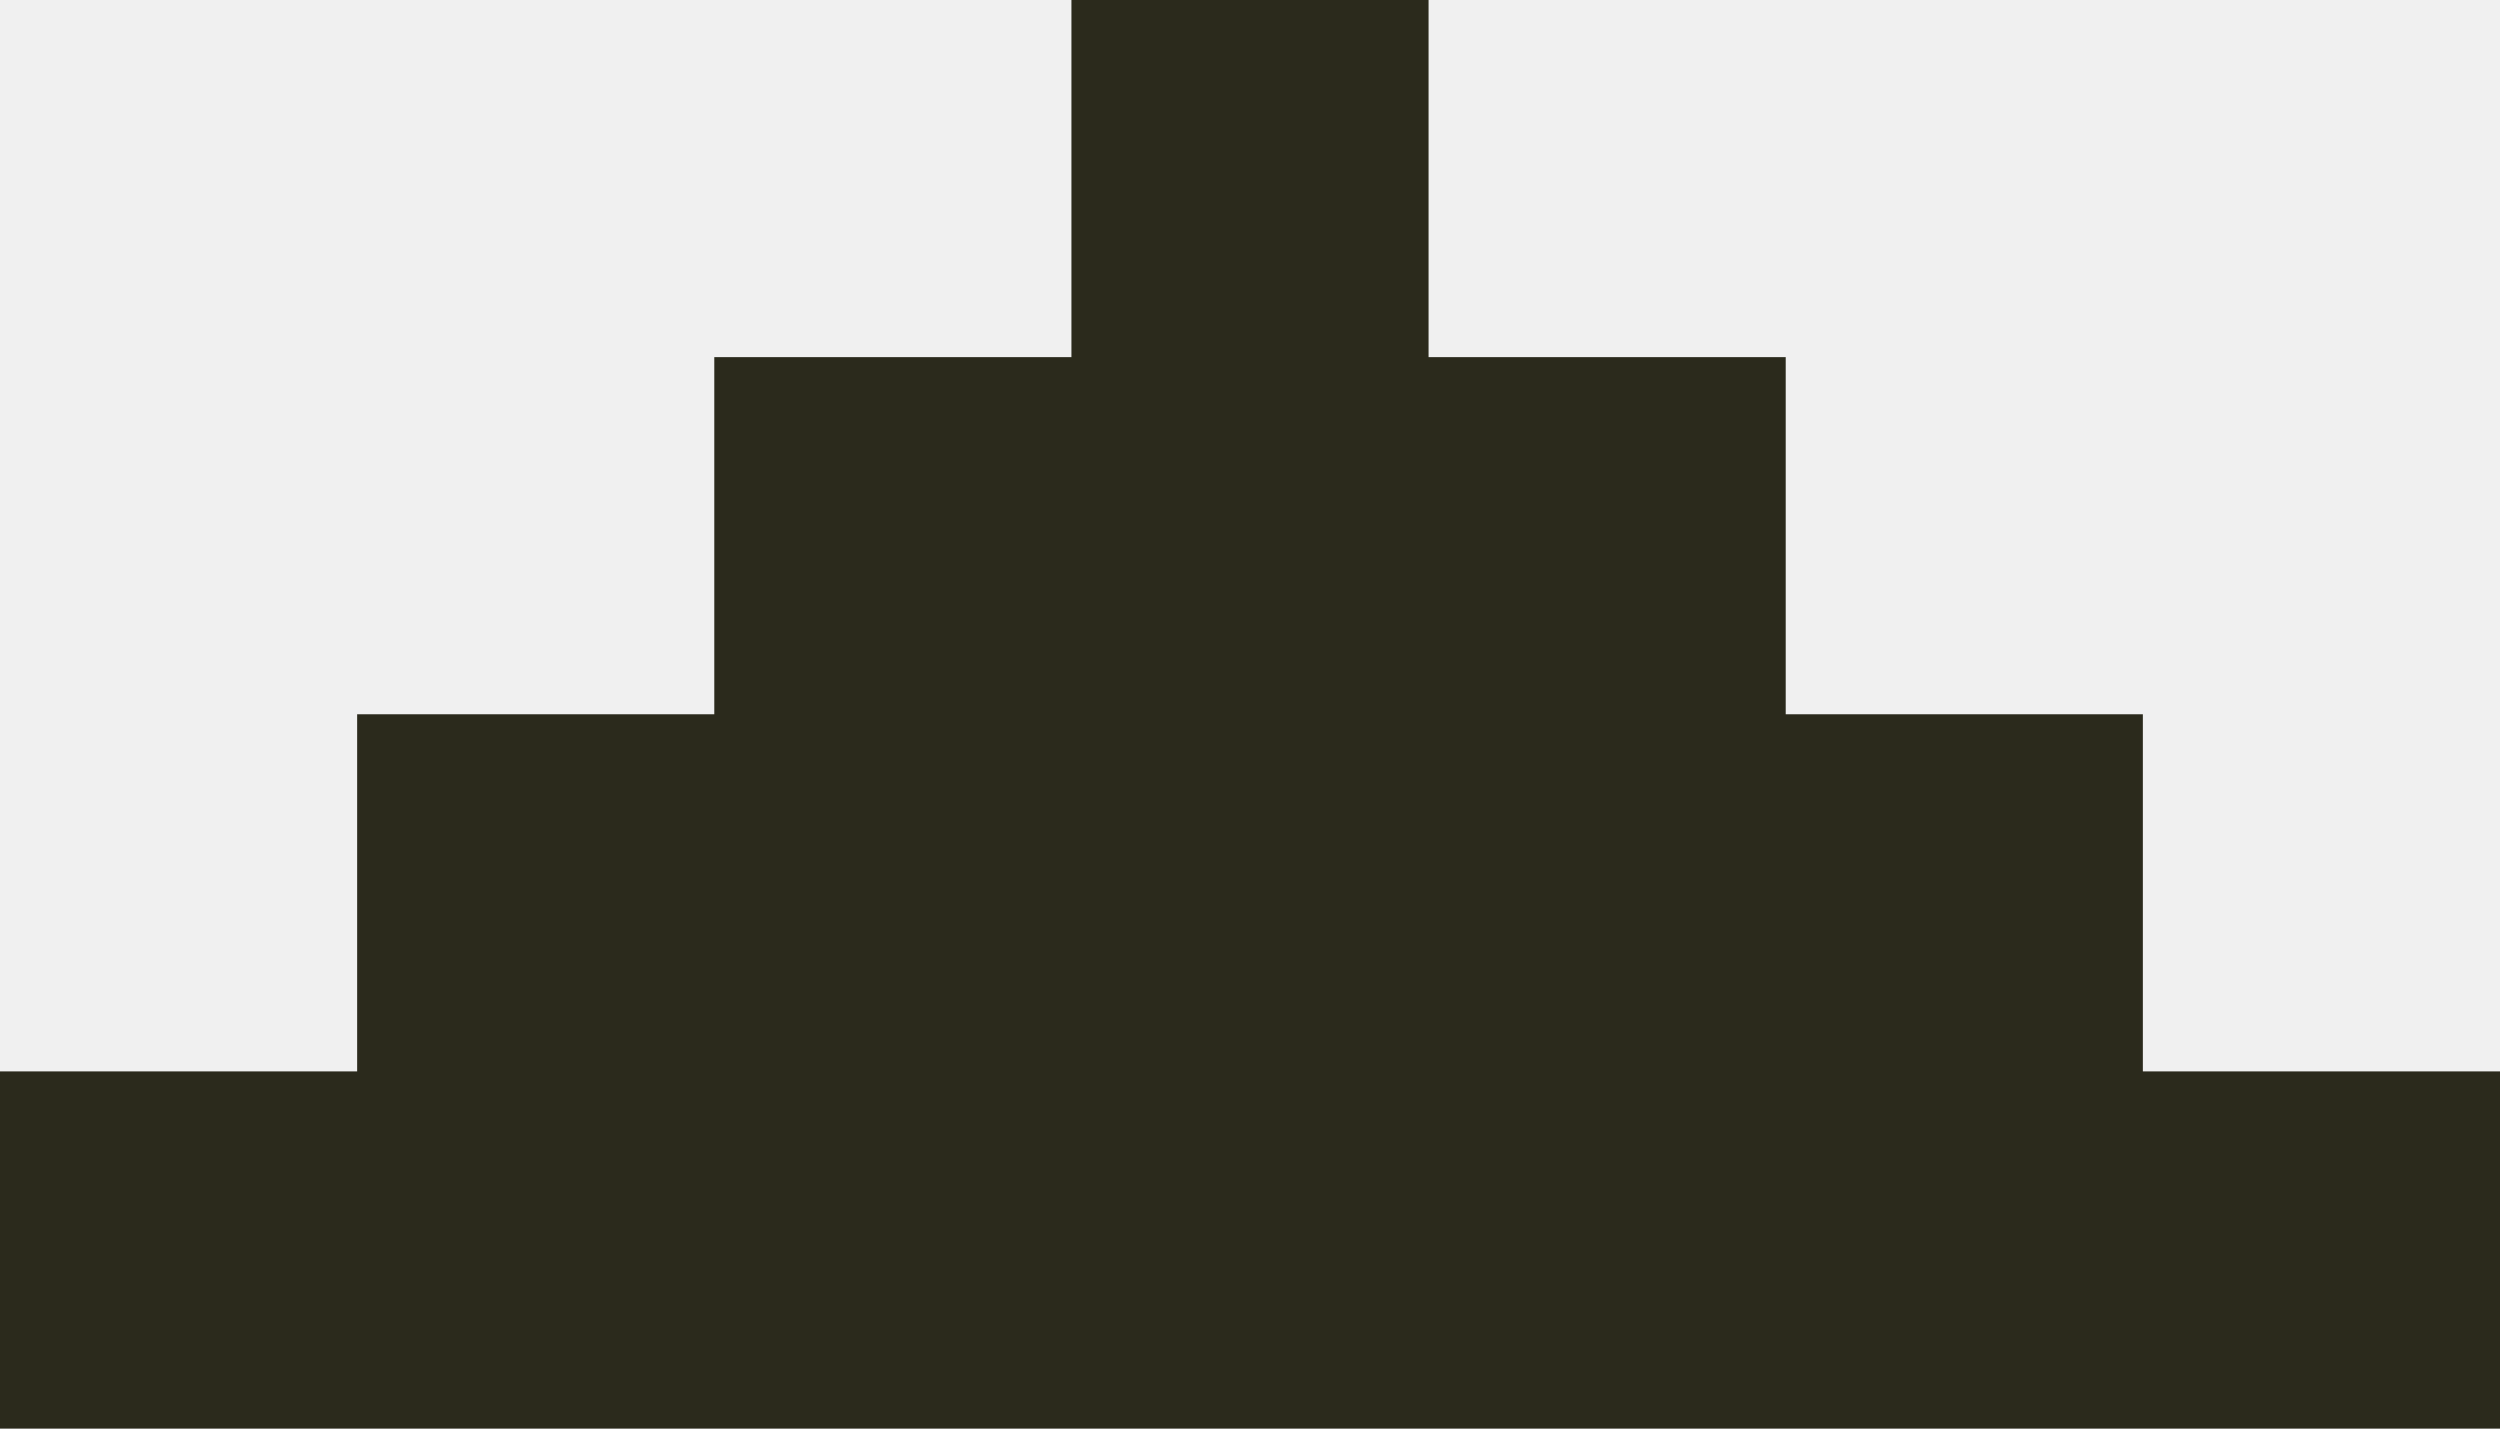
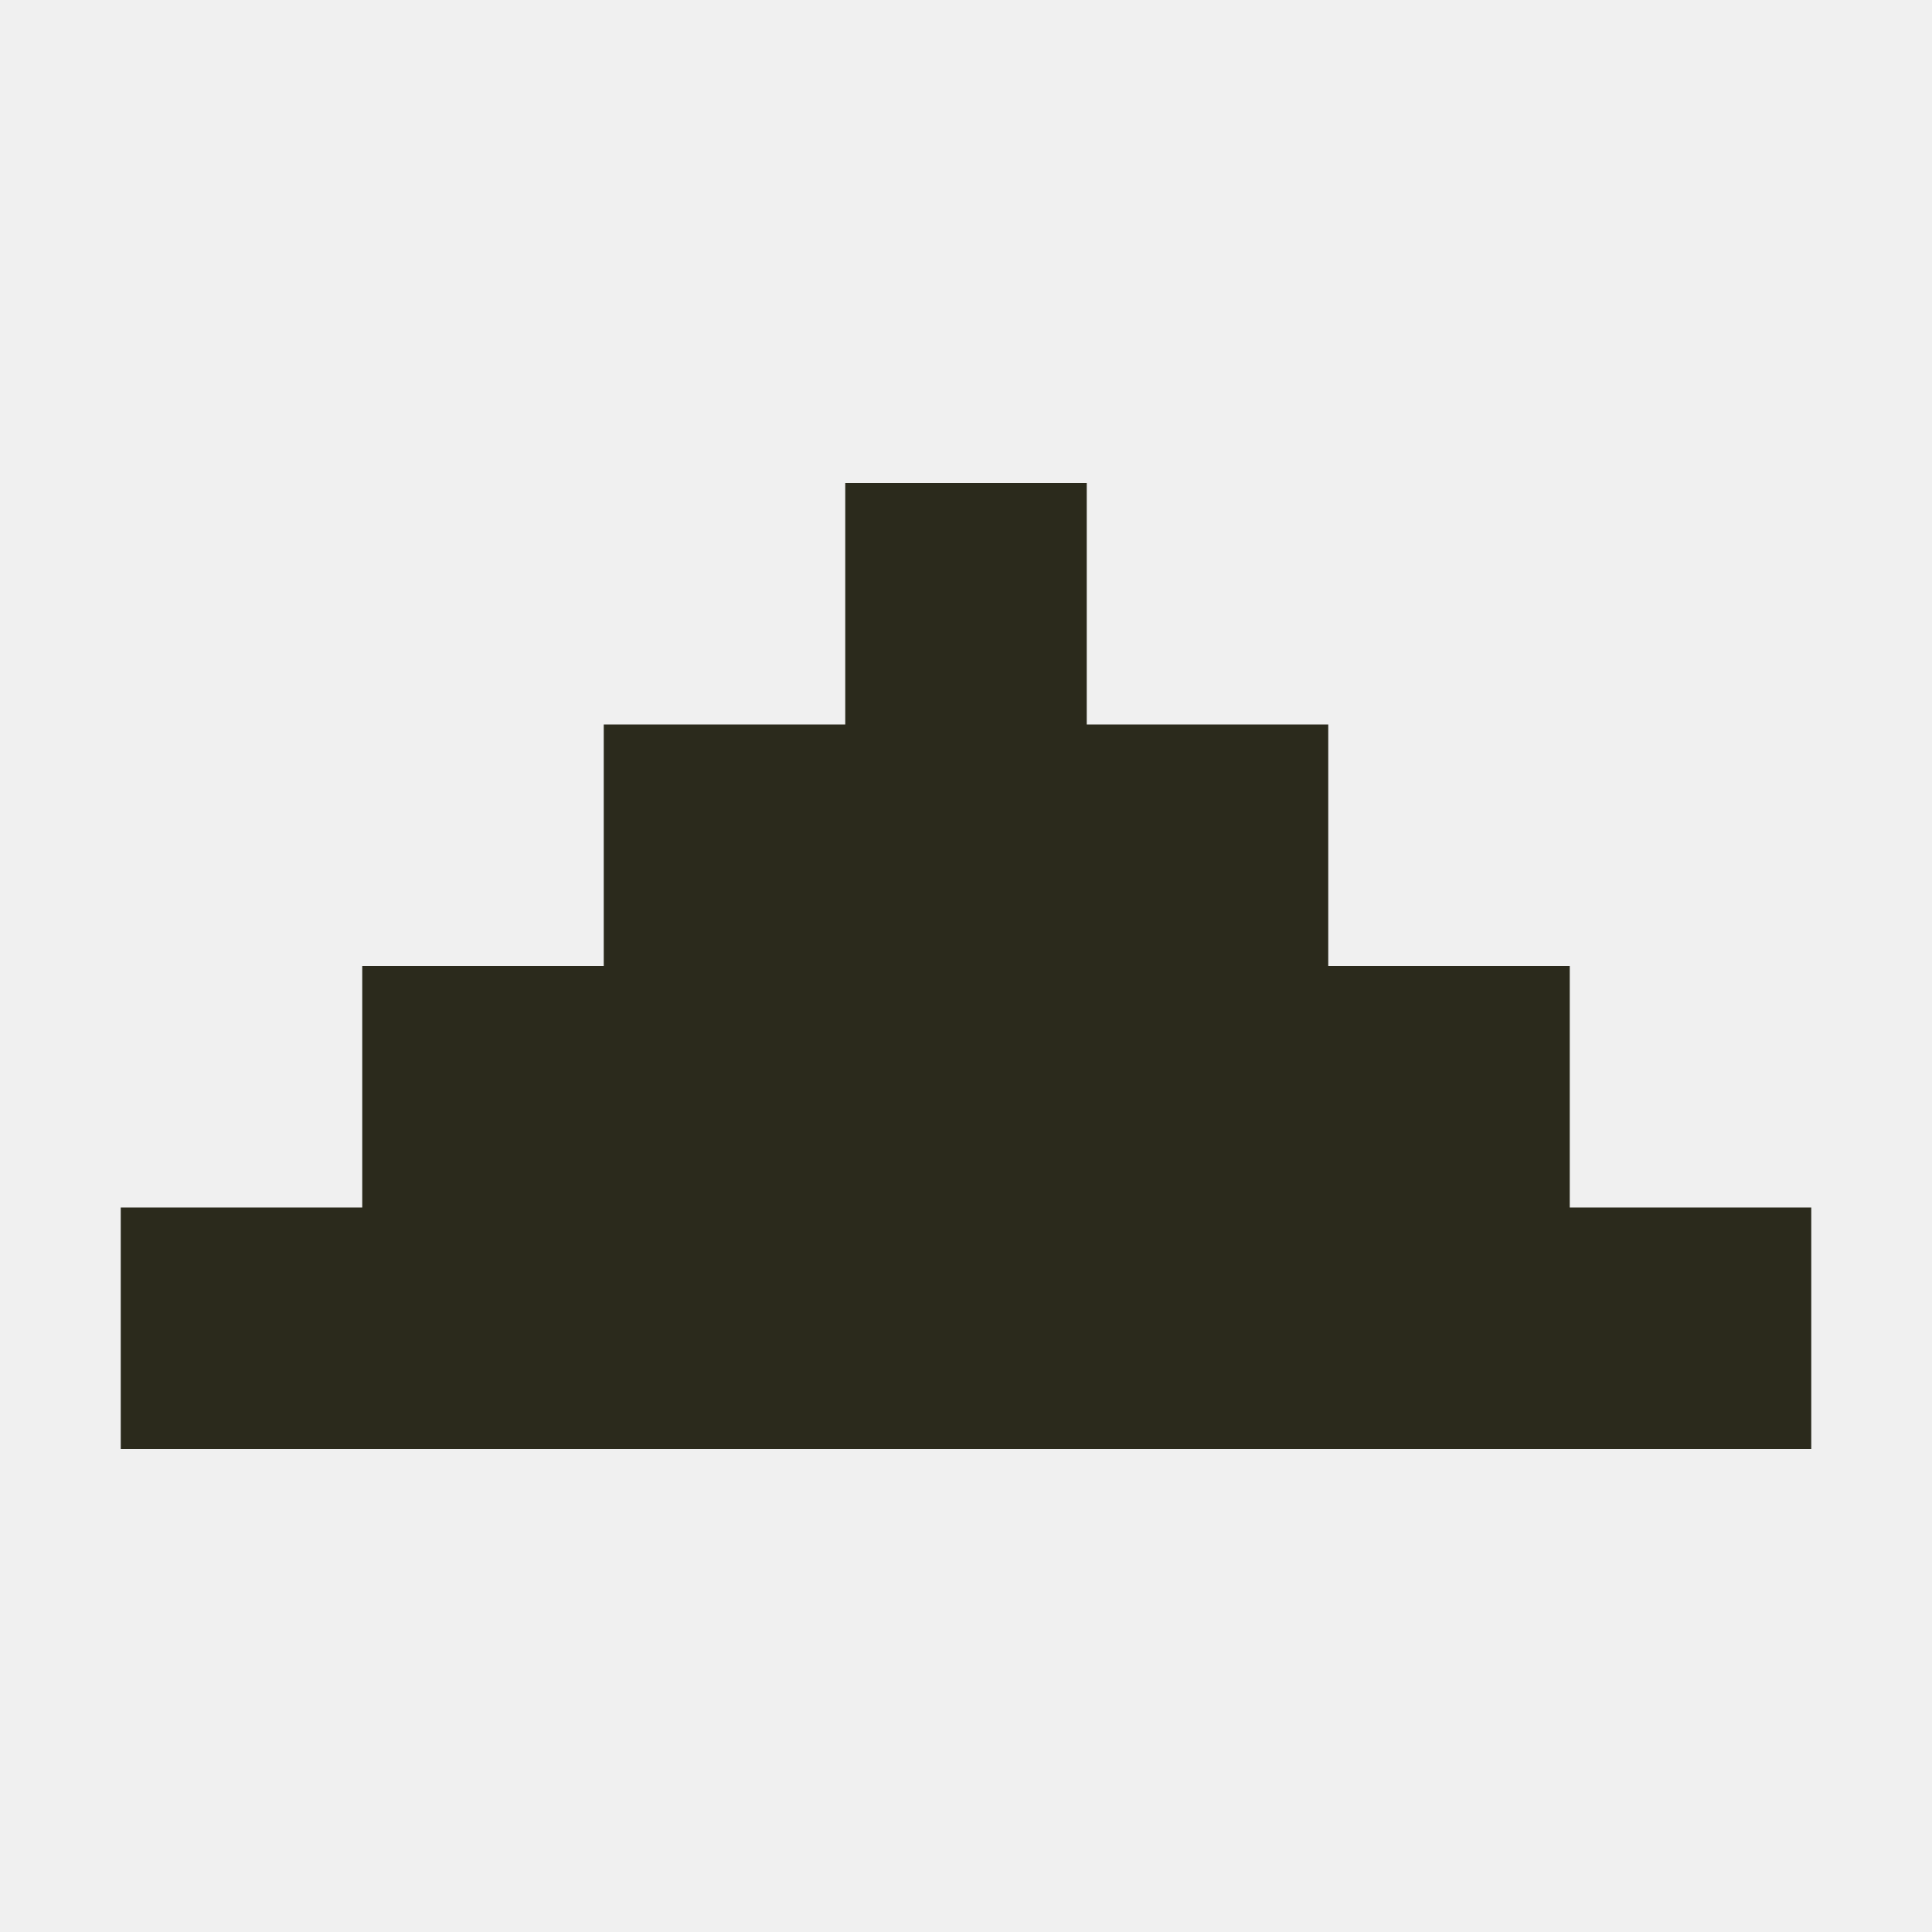
- <svg xmlns="http://www.w3.org/2000/svg" preserveAspectRatio="none" overflow="visible" style="display: block;" width="14" height="8" viewBox="0 0 14 8" fill="none">
-   <g id="pixels" clip-path="url(#clip0_0_8)">
-     <path id="Vector" d="M6 0H8V2H6V0ZM4 2H6V4H4V2ZM6 2H8V4H6V2ZM8 2H10V4H8V2ZM2 4H4V6H2V4ZM4 4H6V6H4V4ZM6 4H8V6H6V4ZM8 4H10V6H8V4ZM10 4H12V6H10V4ZM0 6H2V8H0V6ZM2 6H4V8H2V6ZM4 6H6V8H4V6ZM6 6H8V8H6V6ZM8 6H10V8H8V6ZM10 6H12V8H10V6ZM12 6H14V8H12V6Z" fill="#2B2A1C" />
-   </g>
-   <defs>
-     <clipPath id="clip0_0_8">
-       <rect width="14" height="8" fill="white" />
-     </clipPath>
-   </defs>
+ <svg xmlns="http://www.w3.org/2000/svg" width="16" height="16" viewBox="0 0 16 16" fill="none">
+   <path d="M7 4H9V6H7V4ZM5 6H7V8H5V6ZM7 6H9V8H7V6ZM9 6H11V8H9V6ZM3 8H5V10H3V8ZM5 8H7V10H5V8ZM7 8H9V10H7V8ZM9 8H11V10H9V8ZM11 8H13V10H11V8ZM1 10H3V12H1V10ZM3 10H5V12H3V10ZM5 10H7V12H5V10ZM7 10H9V12H7V10ZM9 10H11V12H9V10ZM11 10H13V12H11V10ZM13 10H15V12H13V10Z" fill="#2B2A1C" />
</svg>
